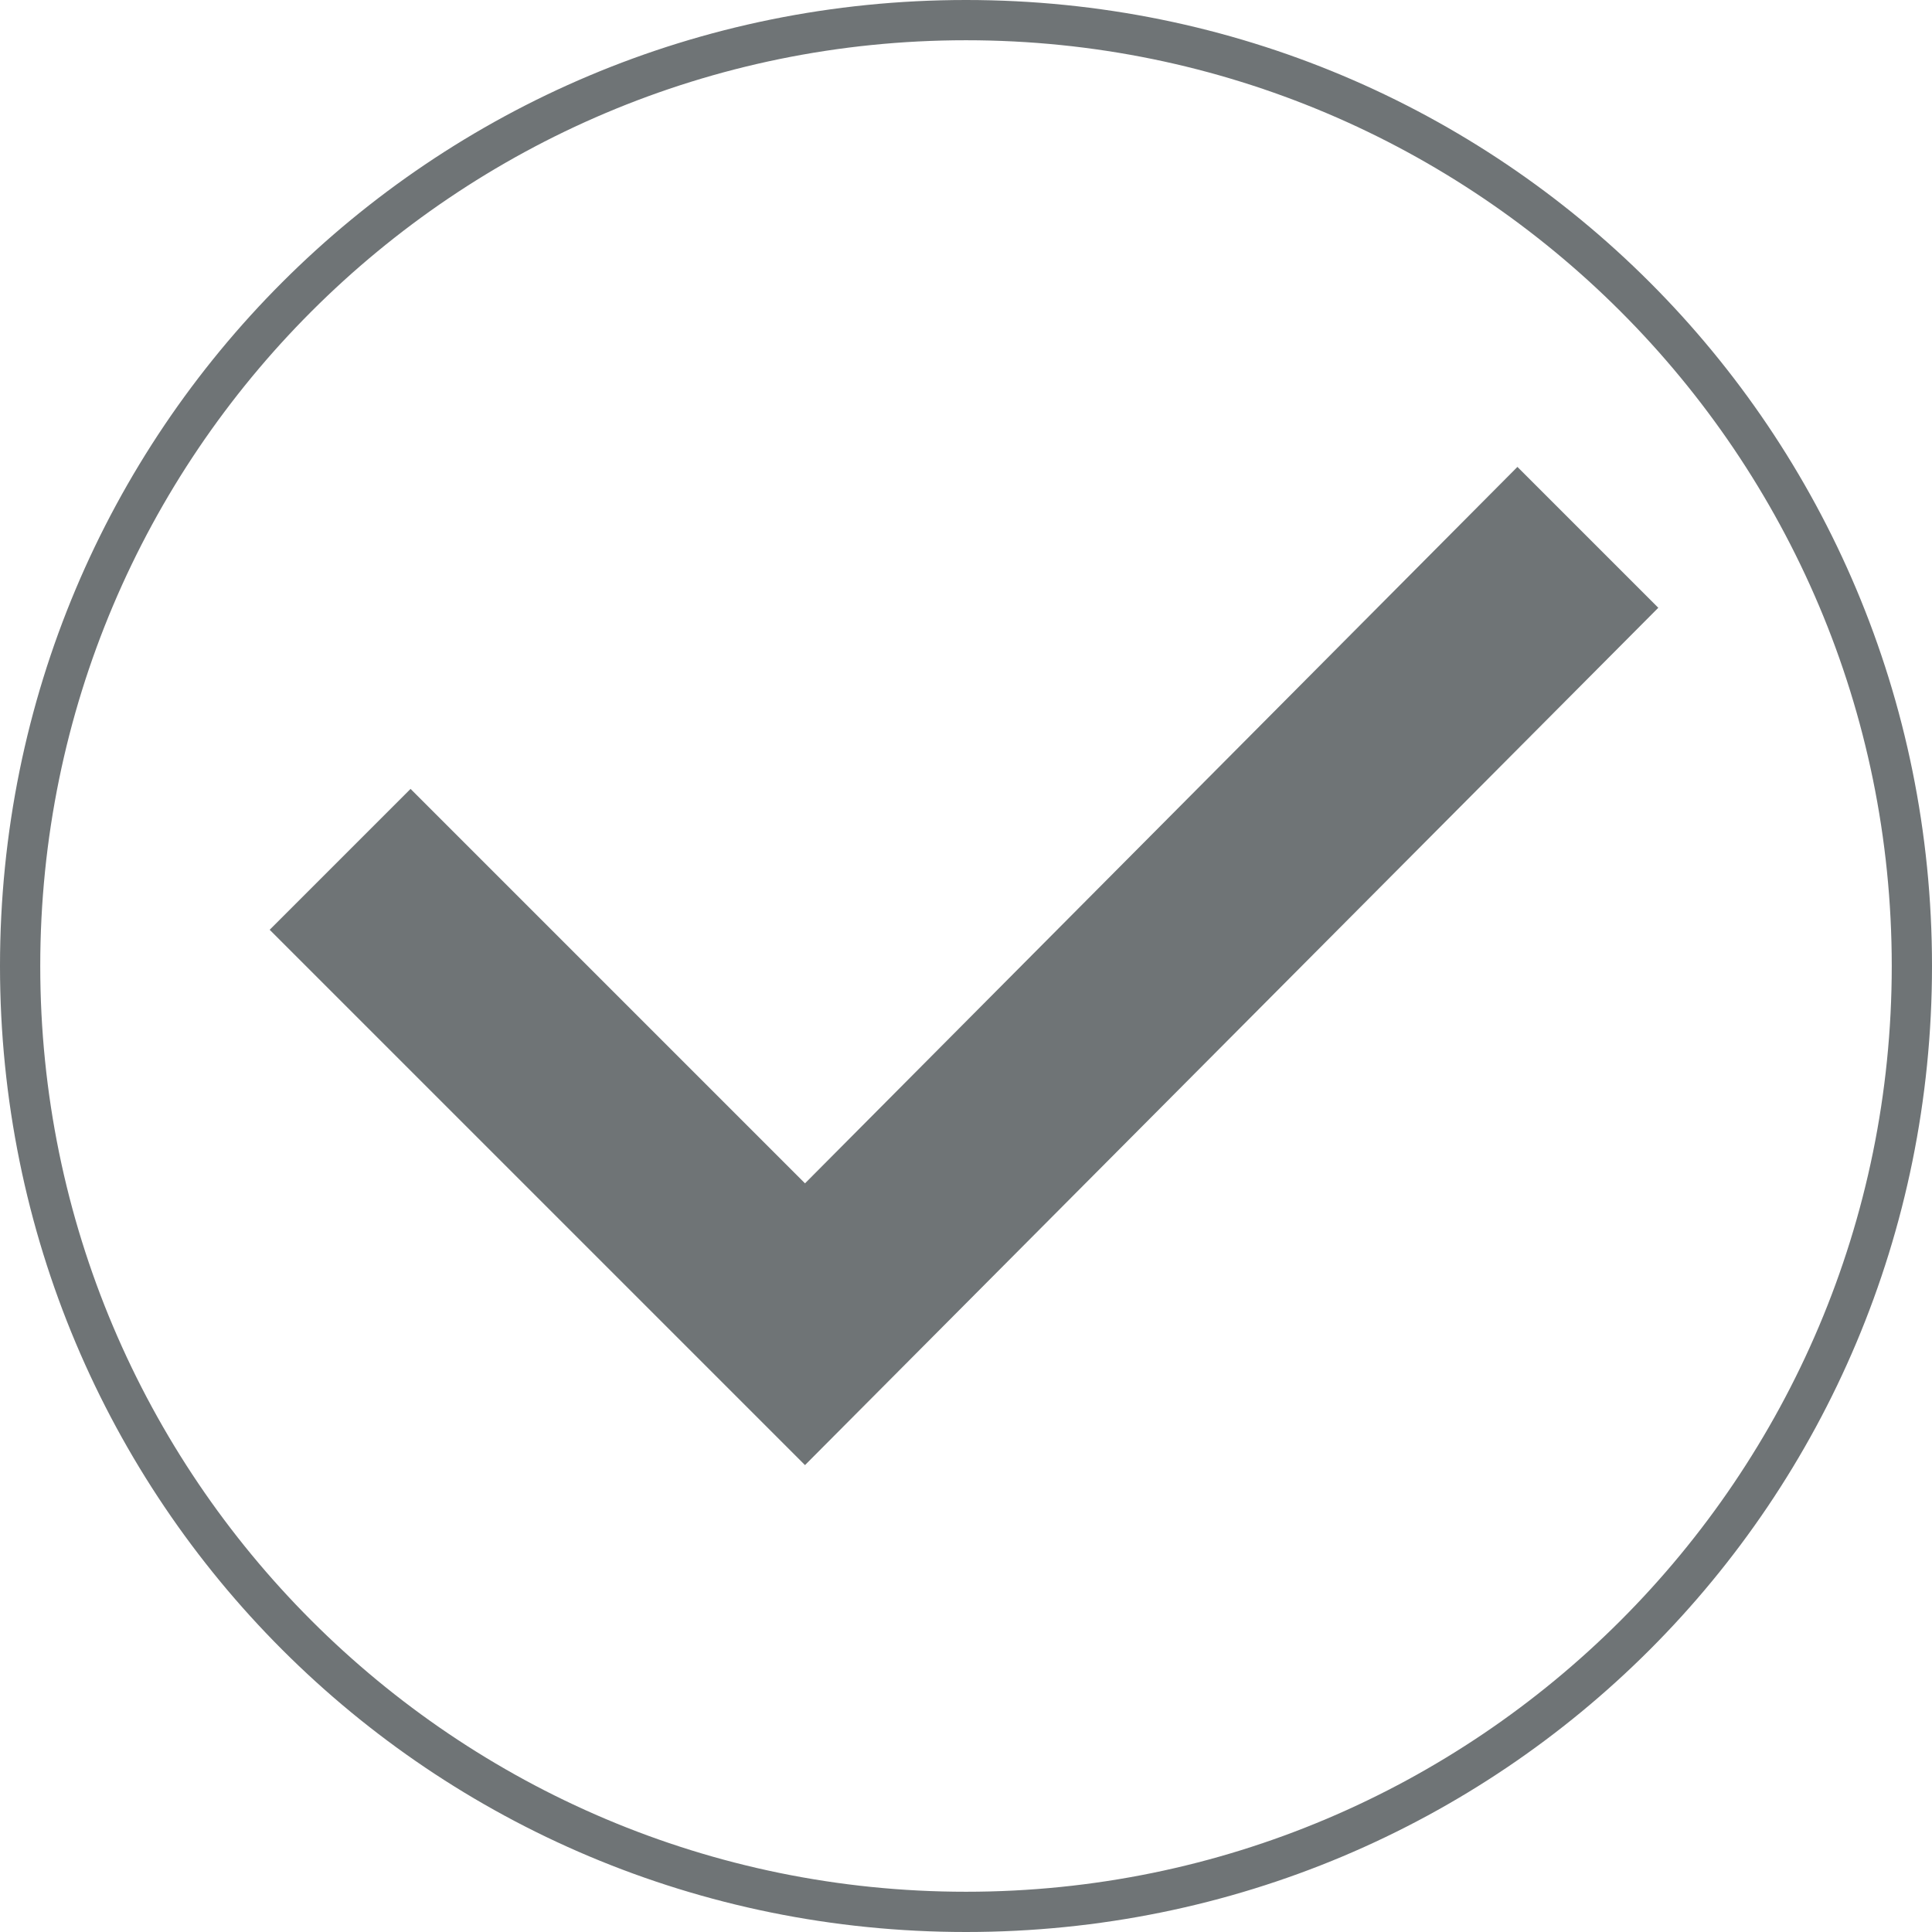
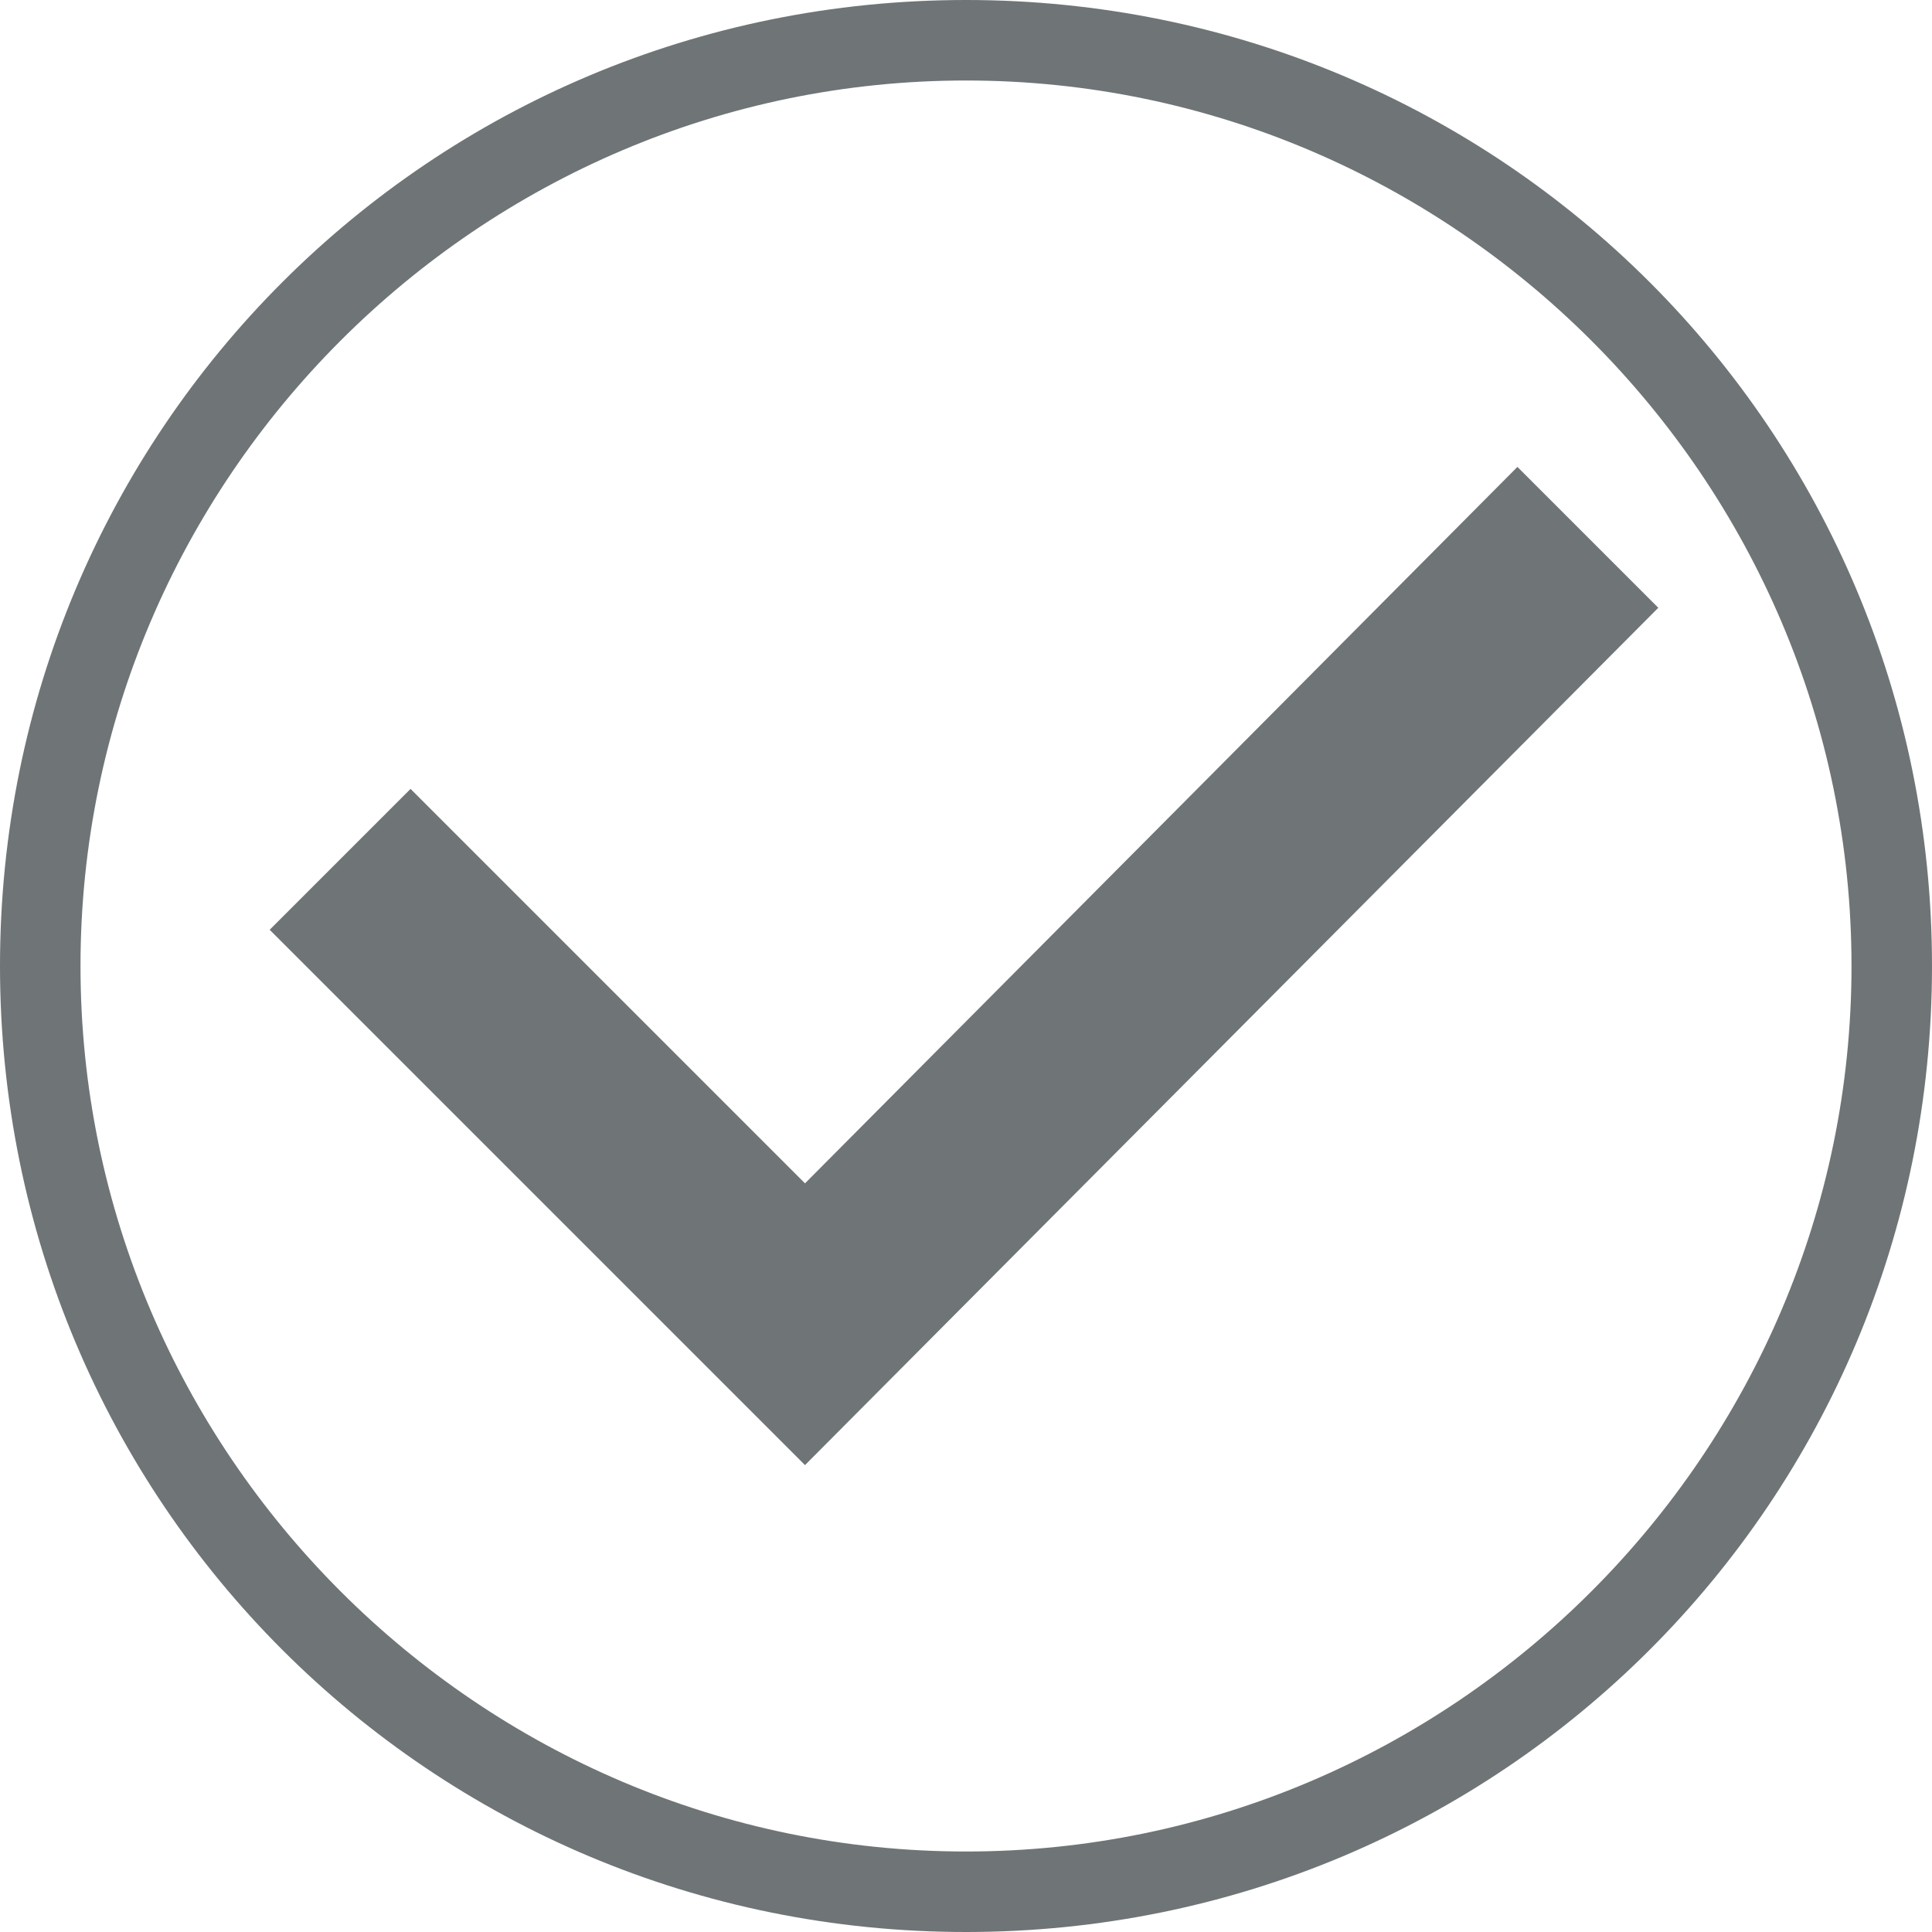
- <svg xmlns="http://www.w3.org/2000/svg" version="1.1" id="Layer_1" x="0px" y="0px" viewBox="0 0 48 48" enable-background="new 0 0 48 48" xml:space="preserve">
-   <path fill="#6F7476" d="M20,36.4L6.7,23.1l3.5-3.5l9.8,9.8l17.7-17.8l3.5,3.5L20,36.4z M24,1C11.3,1,1,11.3,1,24s10.3,23,23,23  s23-10.3,23-23S36.7,1,24,1 M24,0c13.3,0,24,10.7,24,24S37.3,48,24,48S0,37.3,0,24S10.7,0,24,0L24,0z" />
+ <svg xmlns="http://www.w3.org/2000/svg" version="1.1" id="Layer_1" x="0px" y="0px" viewBox="0 0 48 48" style="enable-background:new 0 0 48 48;" xml:space="preserve">
+   <style type="text/css">
+ 	.st0{fill:#6F7476;}
+ </style>
+   <path class="st0" d="M24,2c12.1,0,22,9.9,22,22s-9.9,22-22,22S2,36.1,2,24S11.9,2,24,2 M24,0C10.7,0,0,10.7,0,24s10.7,24,24,24  s24-10.7,24-24S37.3,0,24,0L24,0z M20,36.4L6.7,23.1l3.5-3.5l9.8,9.8l17.7-17.8l3.5,3.5L20,36.4z" />
</svg>
